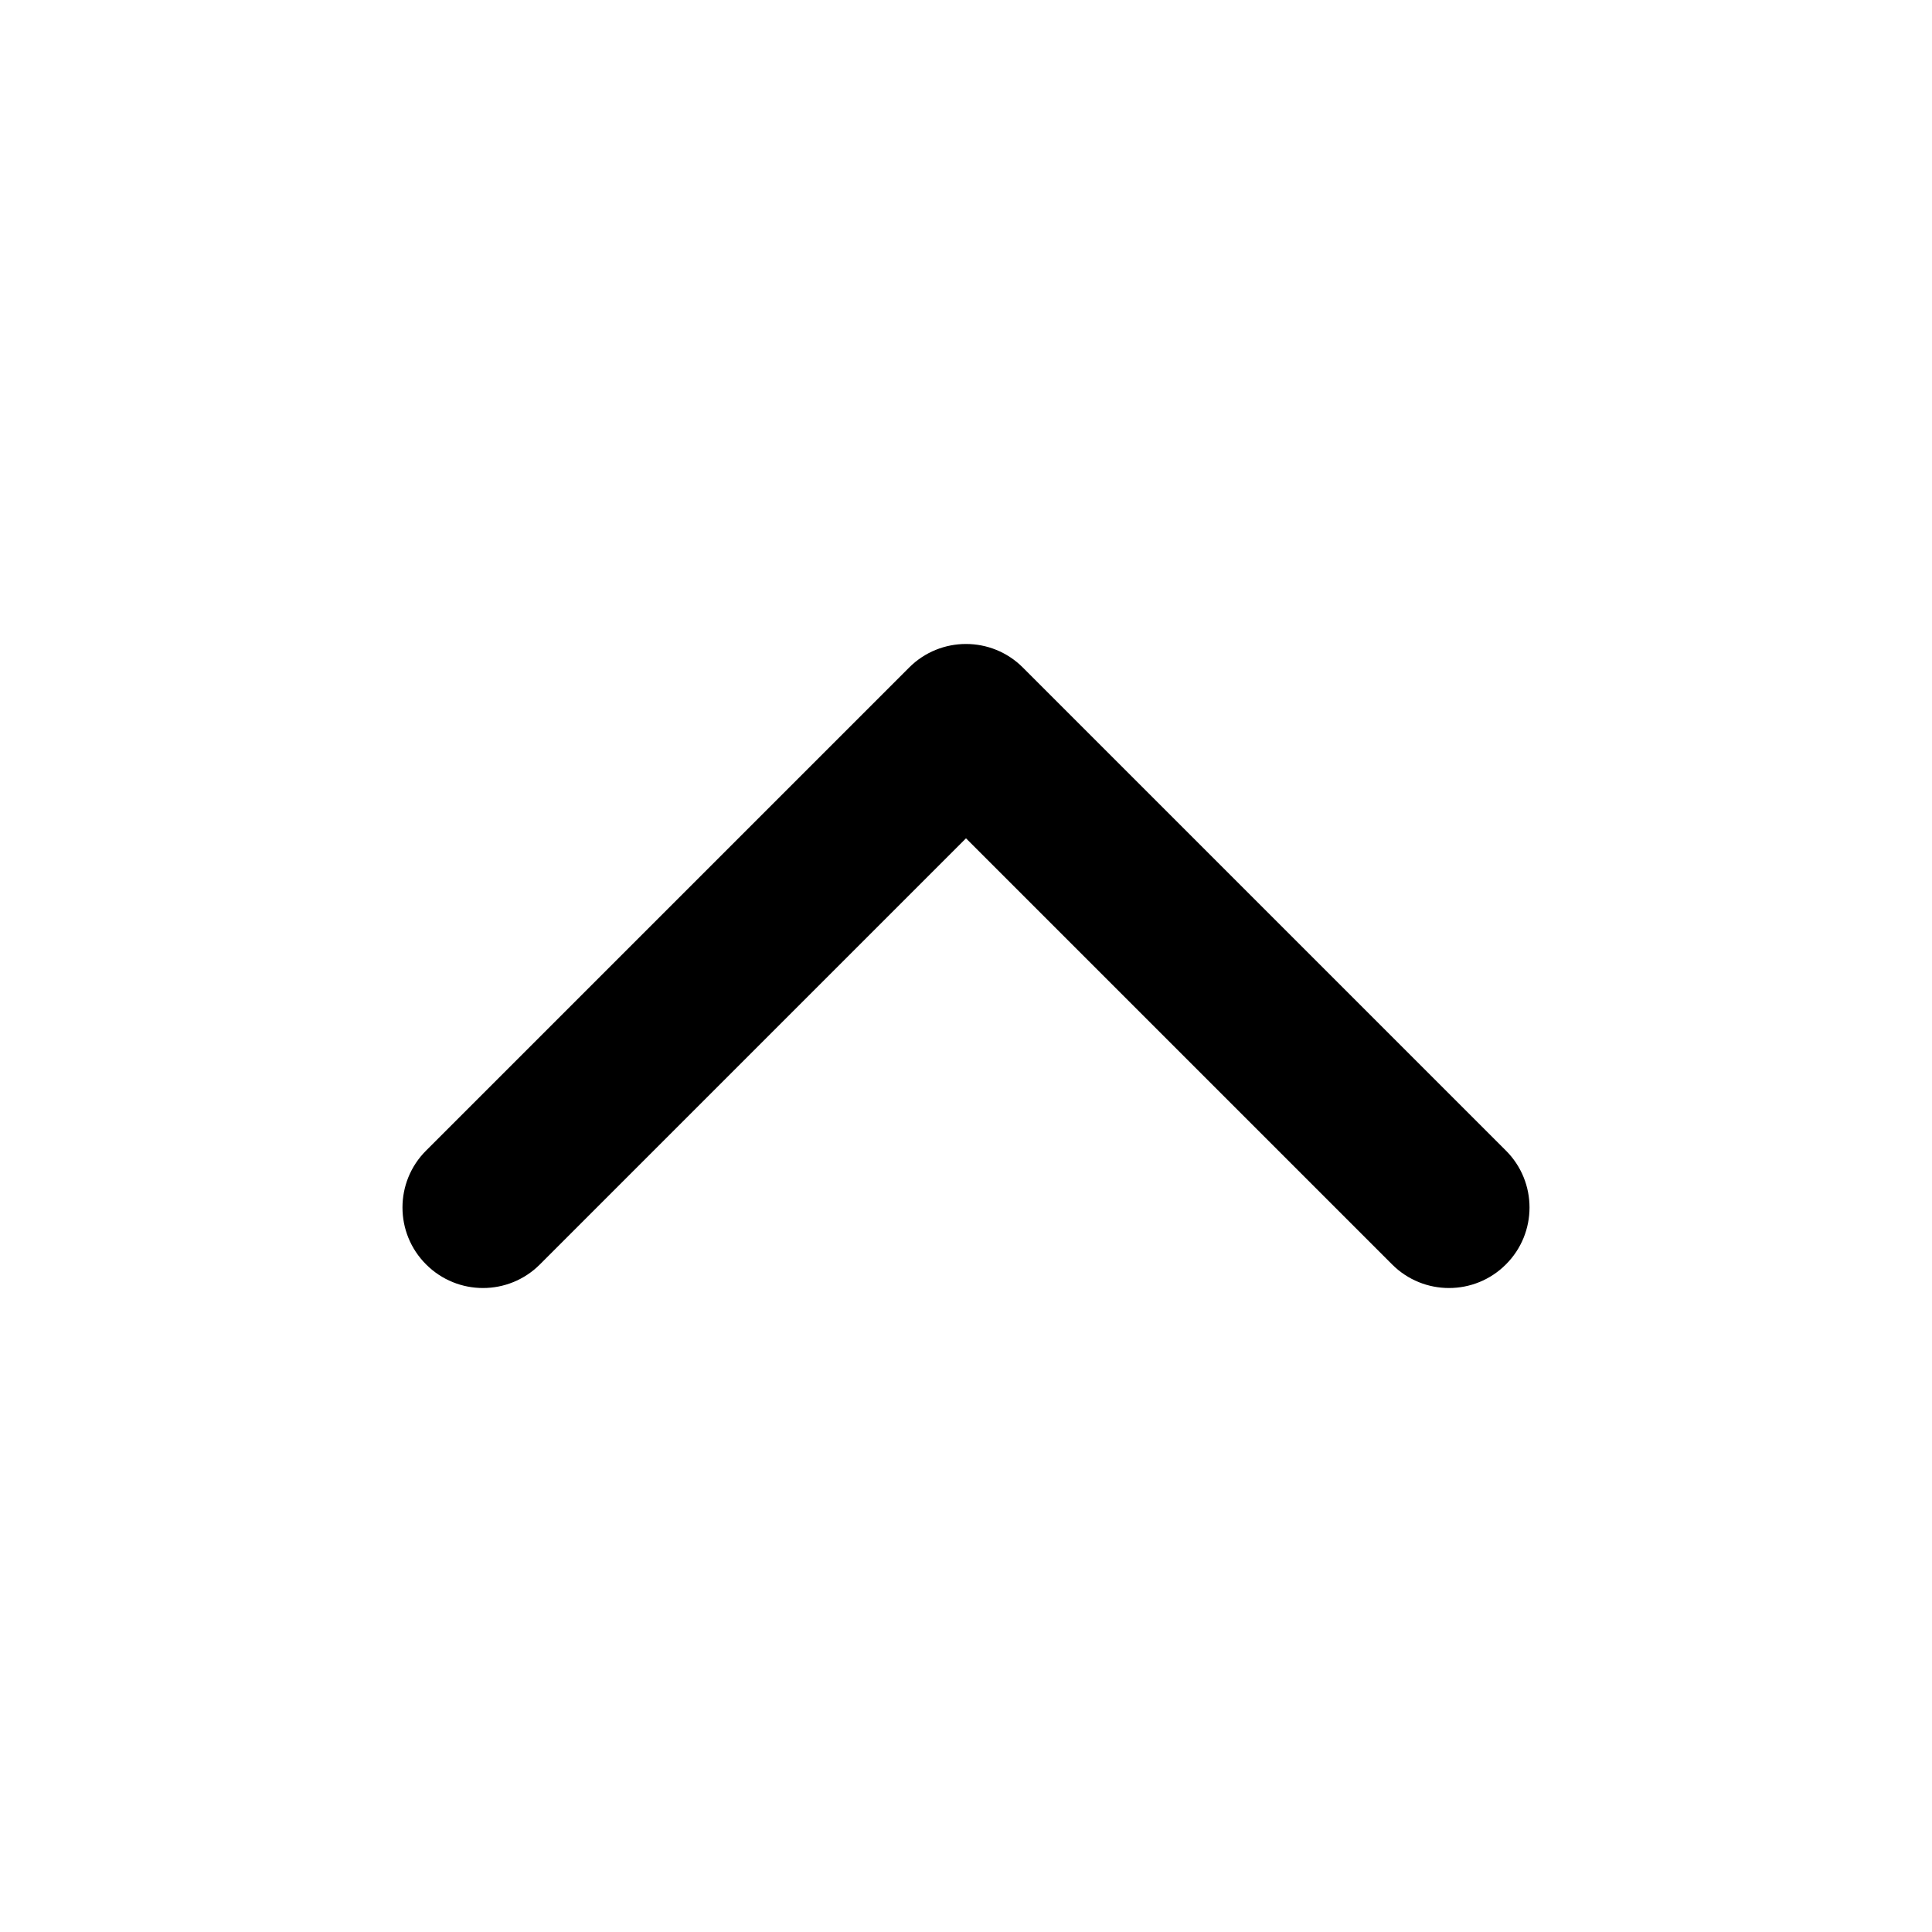
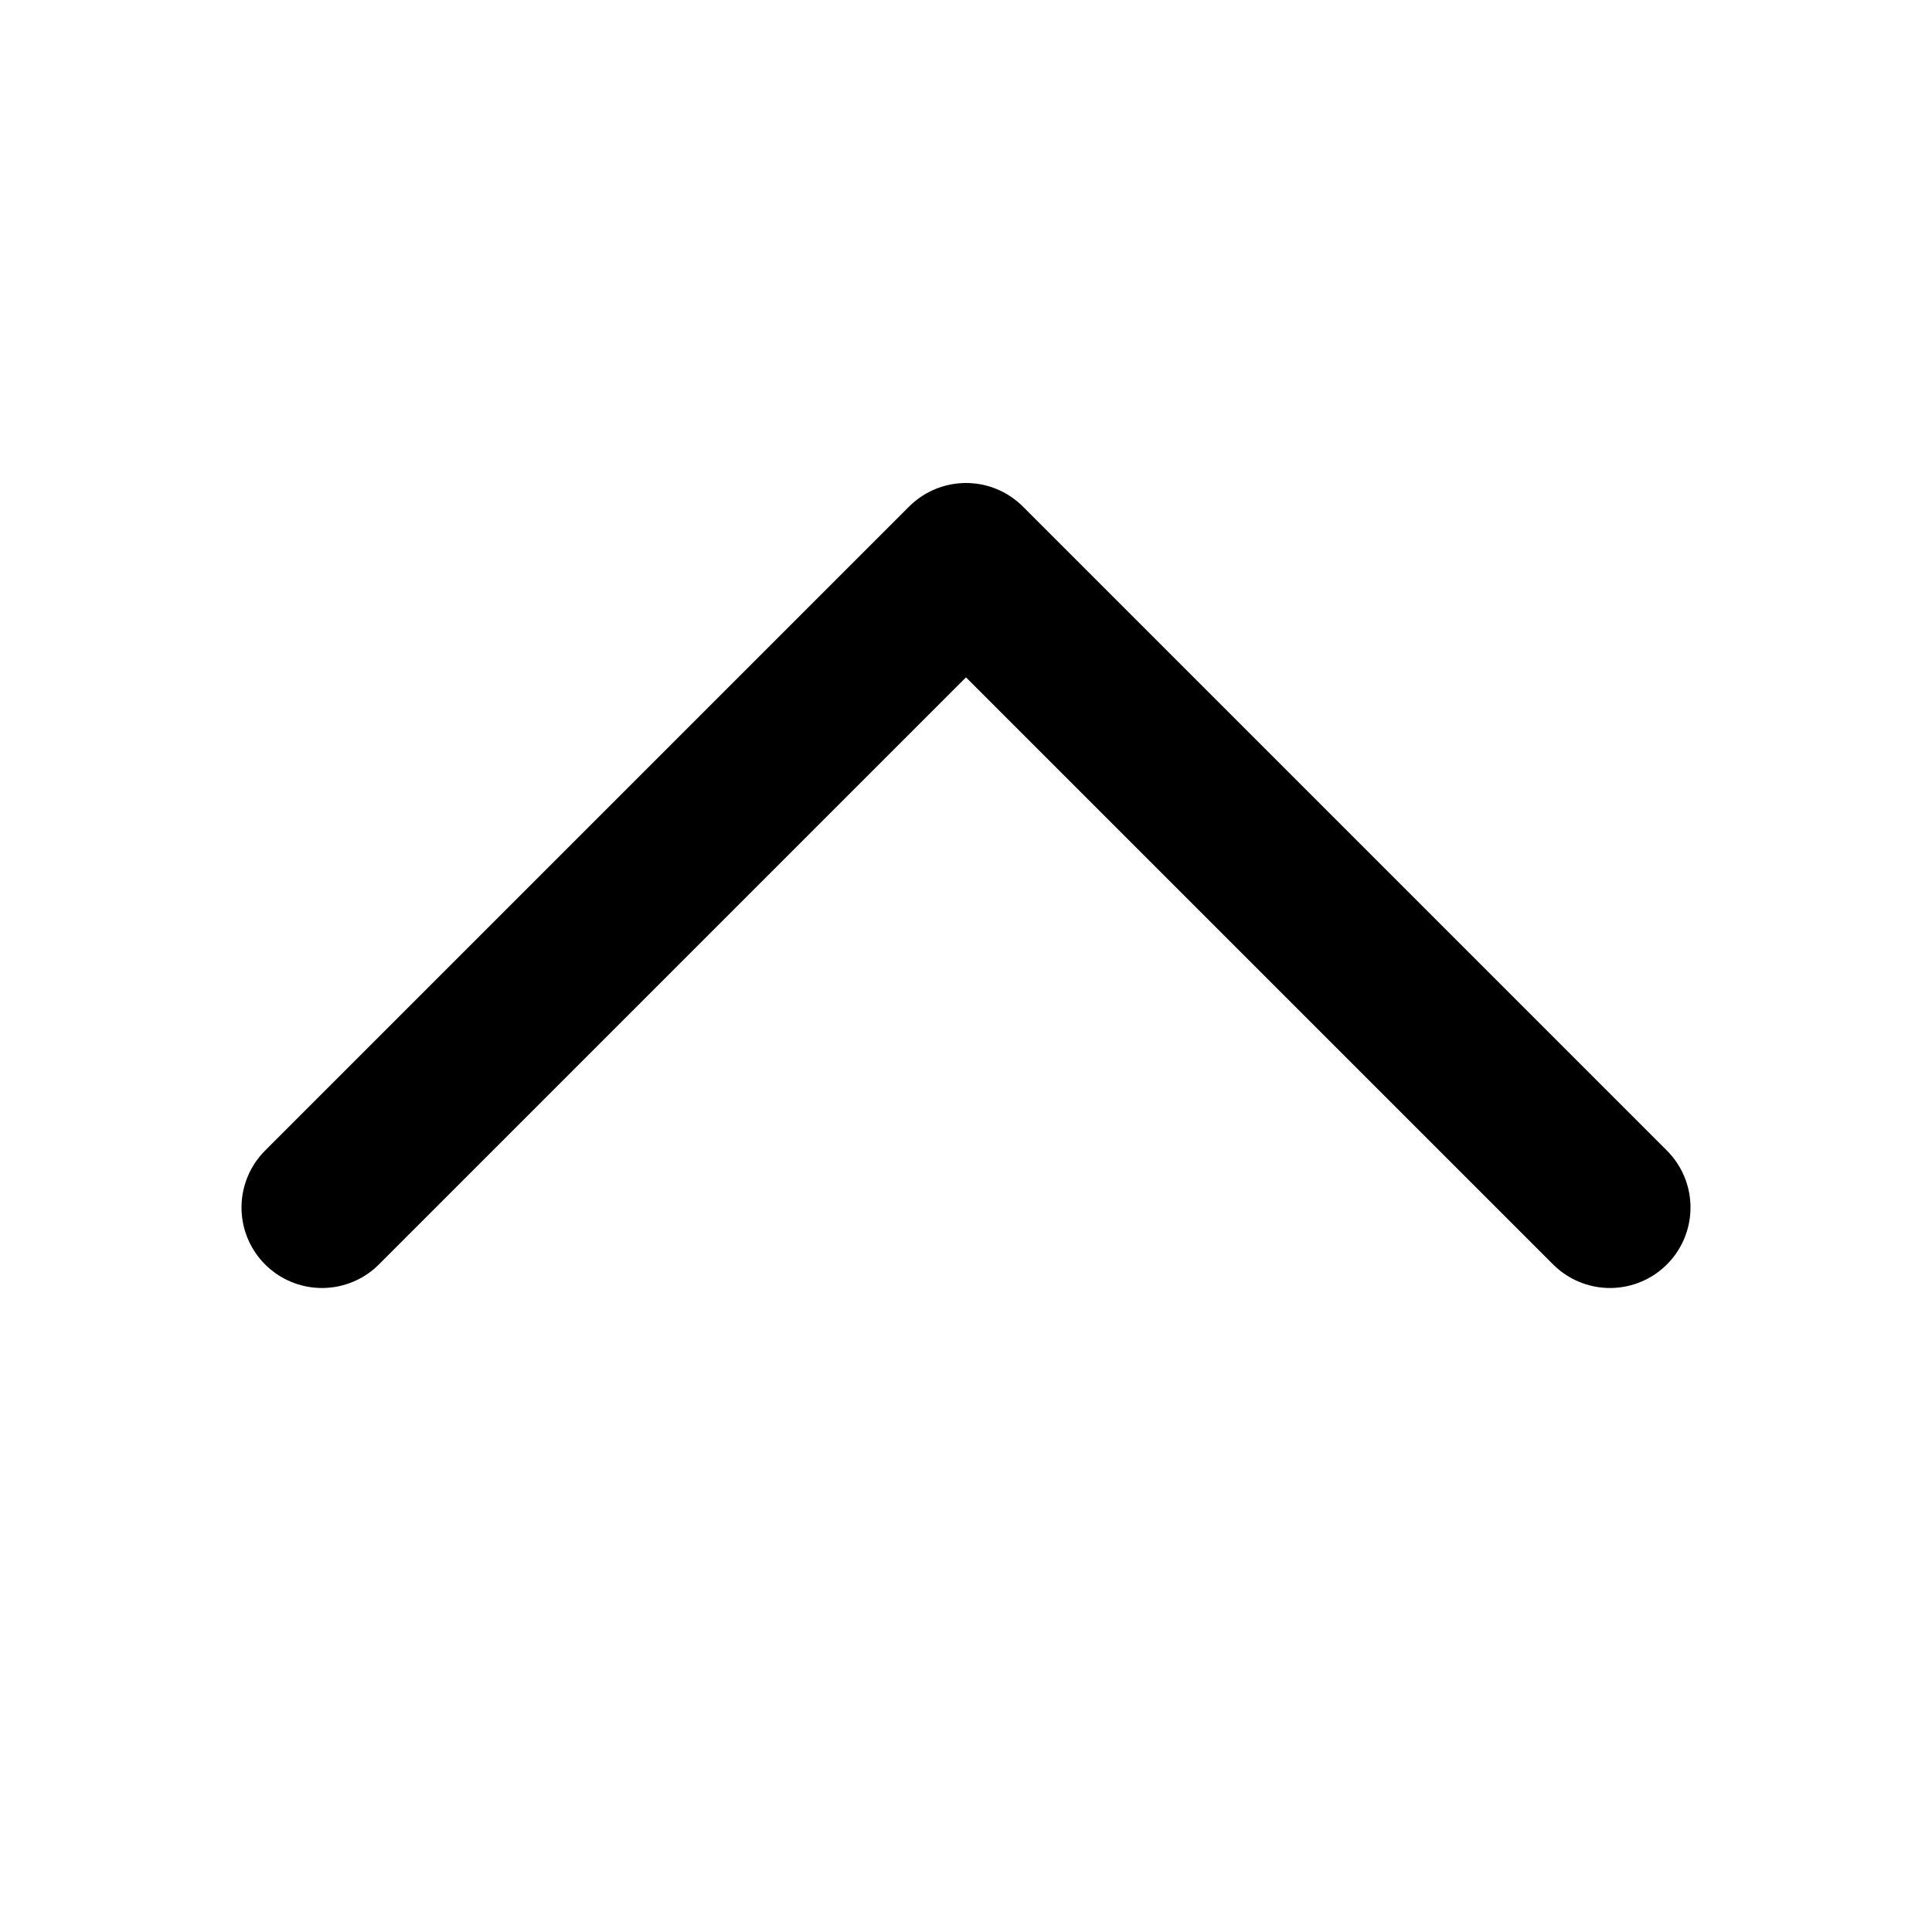
<svg xmlns="http://www.w3.org/2000/svg" width="24" height="24" viewBox="0 0 24 24" fill="none">
-   <path fill-rule="evenodd" clip-rule="evenodd" d="M11.293 8.293C11.683 7.902 12.317 7.902 12.707 8.293L18.707 14.293C19.098 14.683 19.098 15.317 18.707 15.707C18.317 16.098 17.683 16.098 17.293 15.707L12 10.414L6.707 15.707C6.317 16.098 5.683 16.098 5.293 15.707C4.902 15.317 4.902 14.683 5.293 14.293L11.293 8.293Z" fill="black" />
+   <path d="M4 15L12 7L20 15" stroke="black" stroke-width="2" stroke-linecap="round" stroke-linejoin="round" />
</svg>
